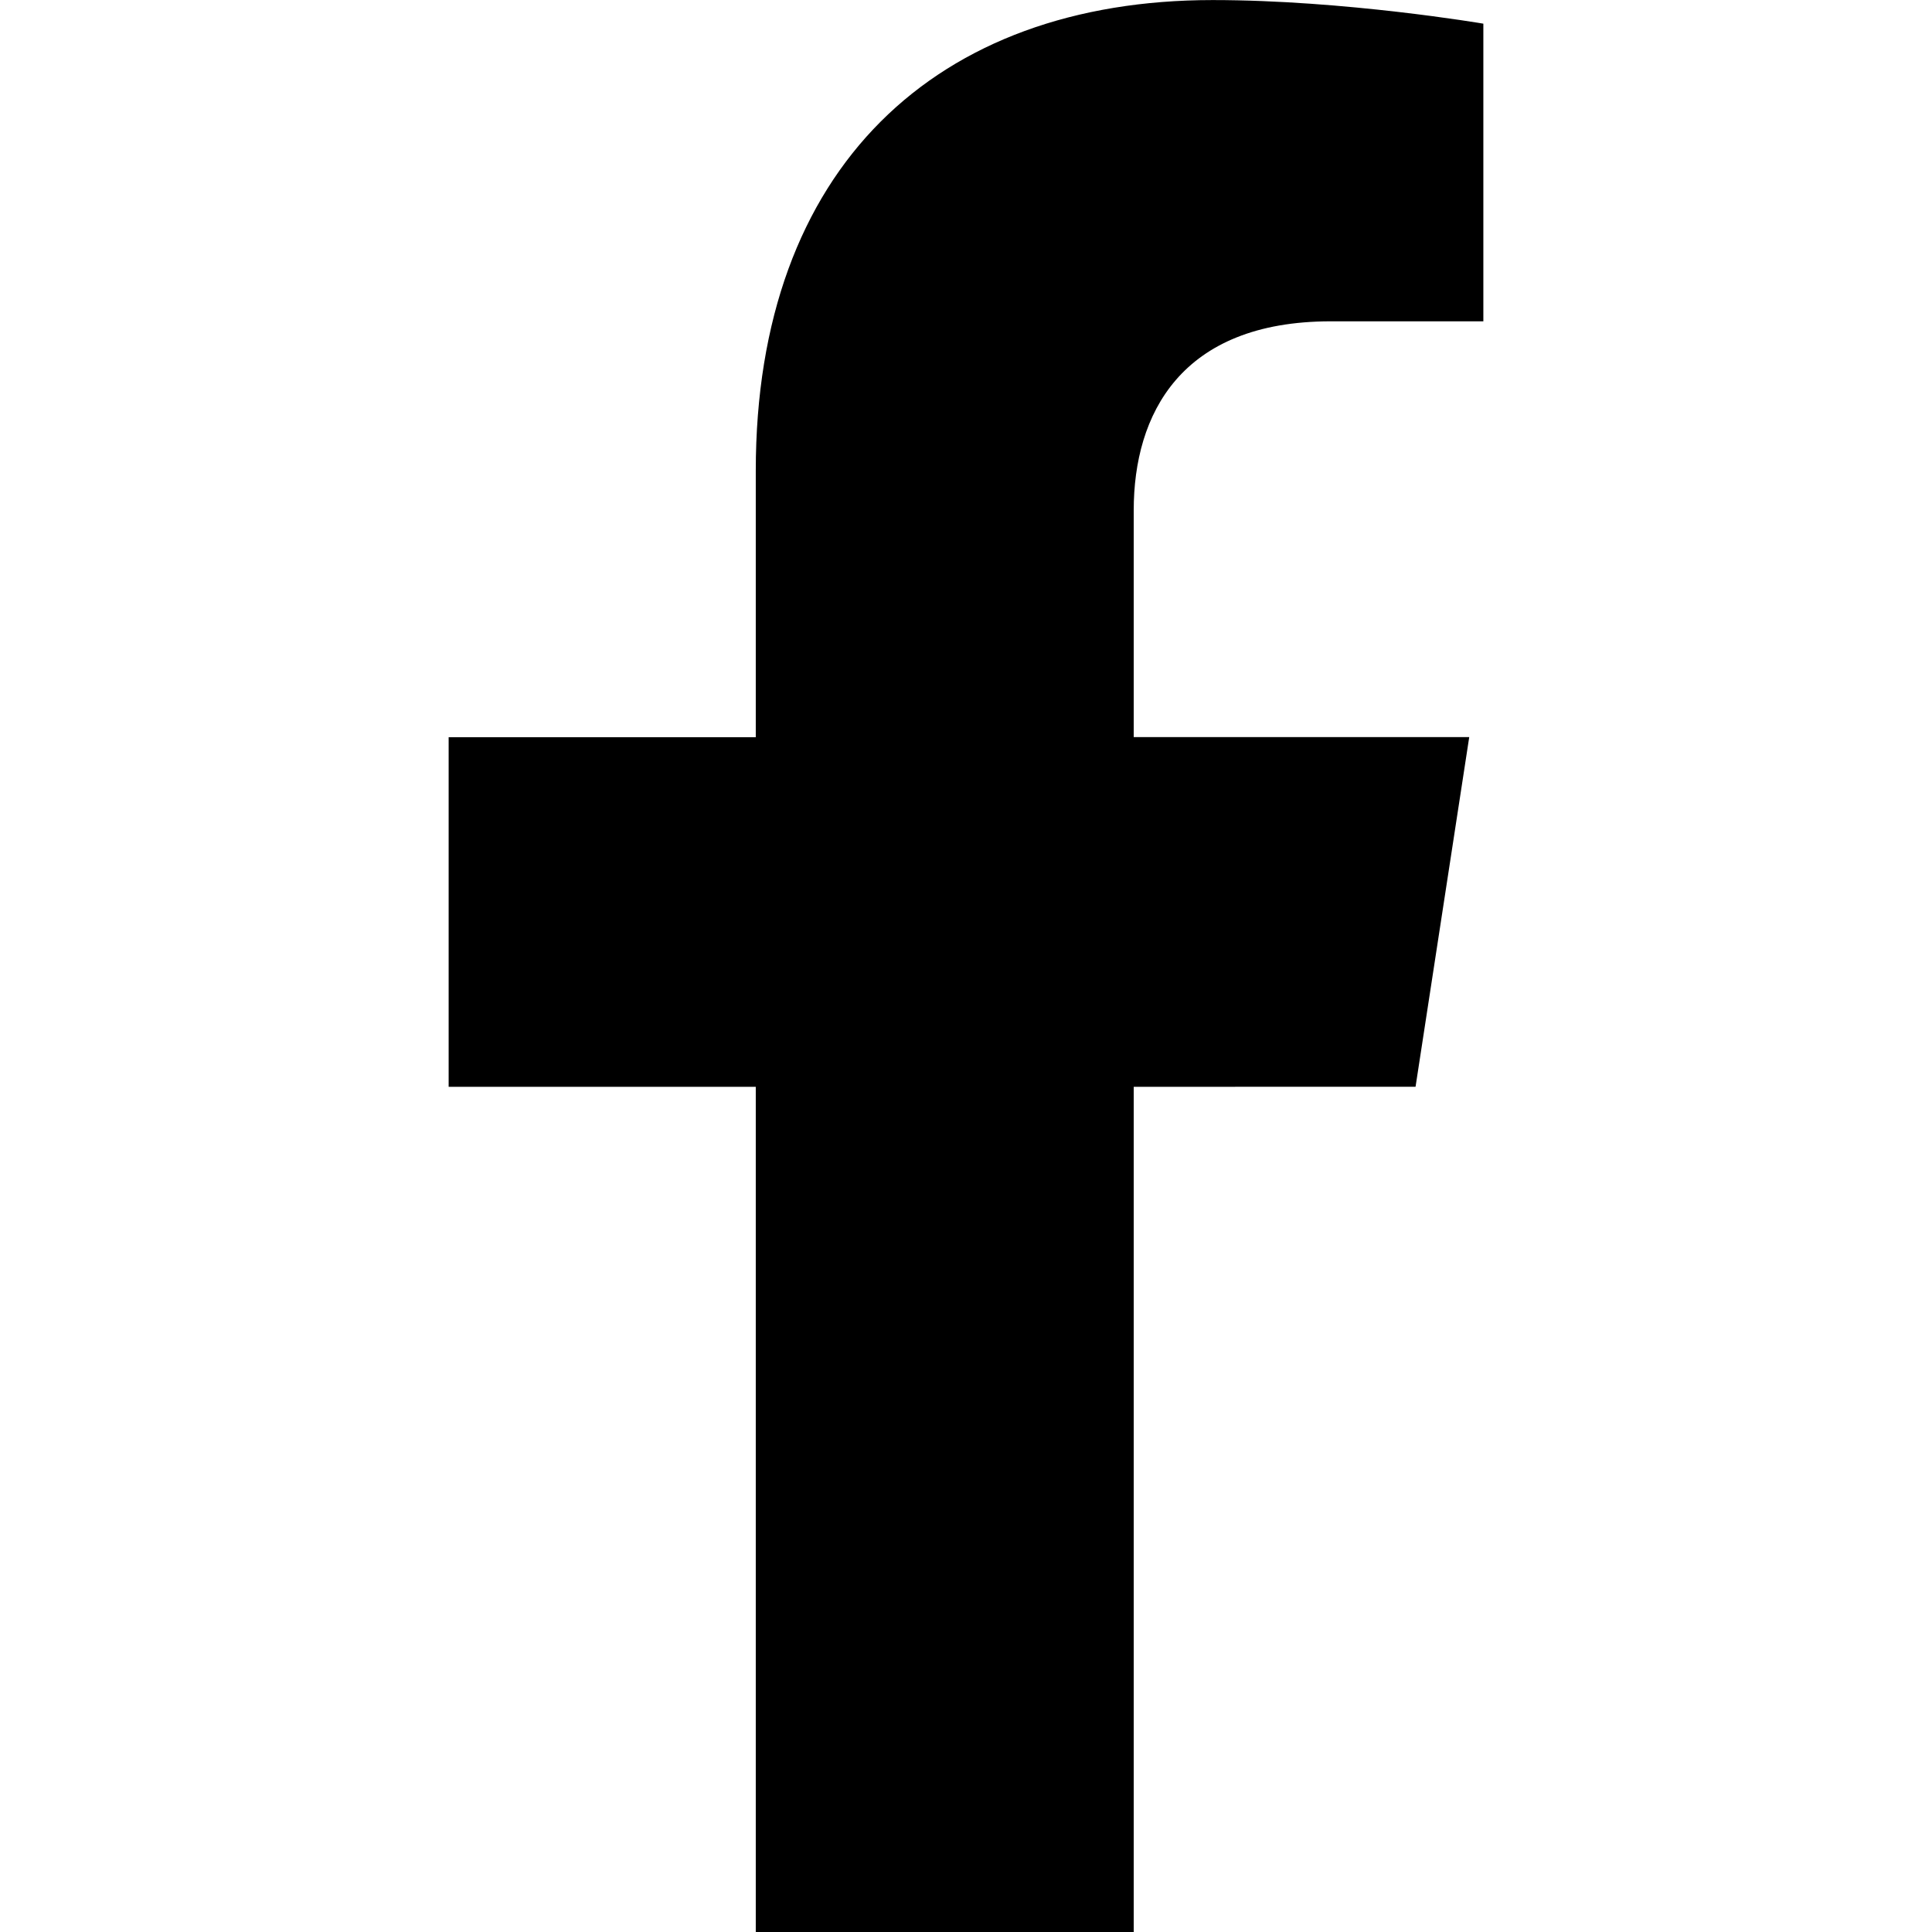
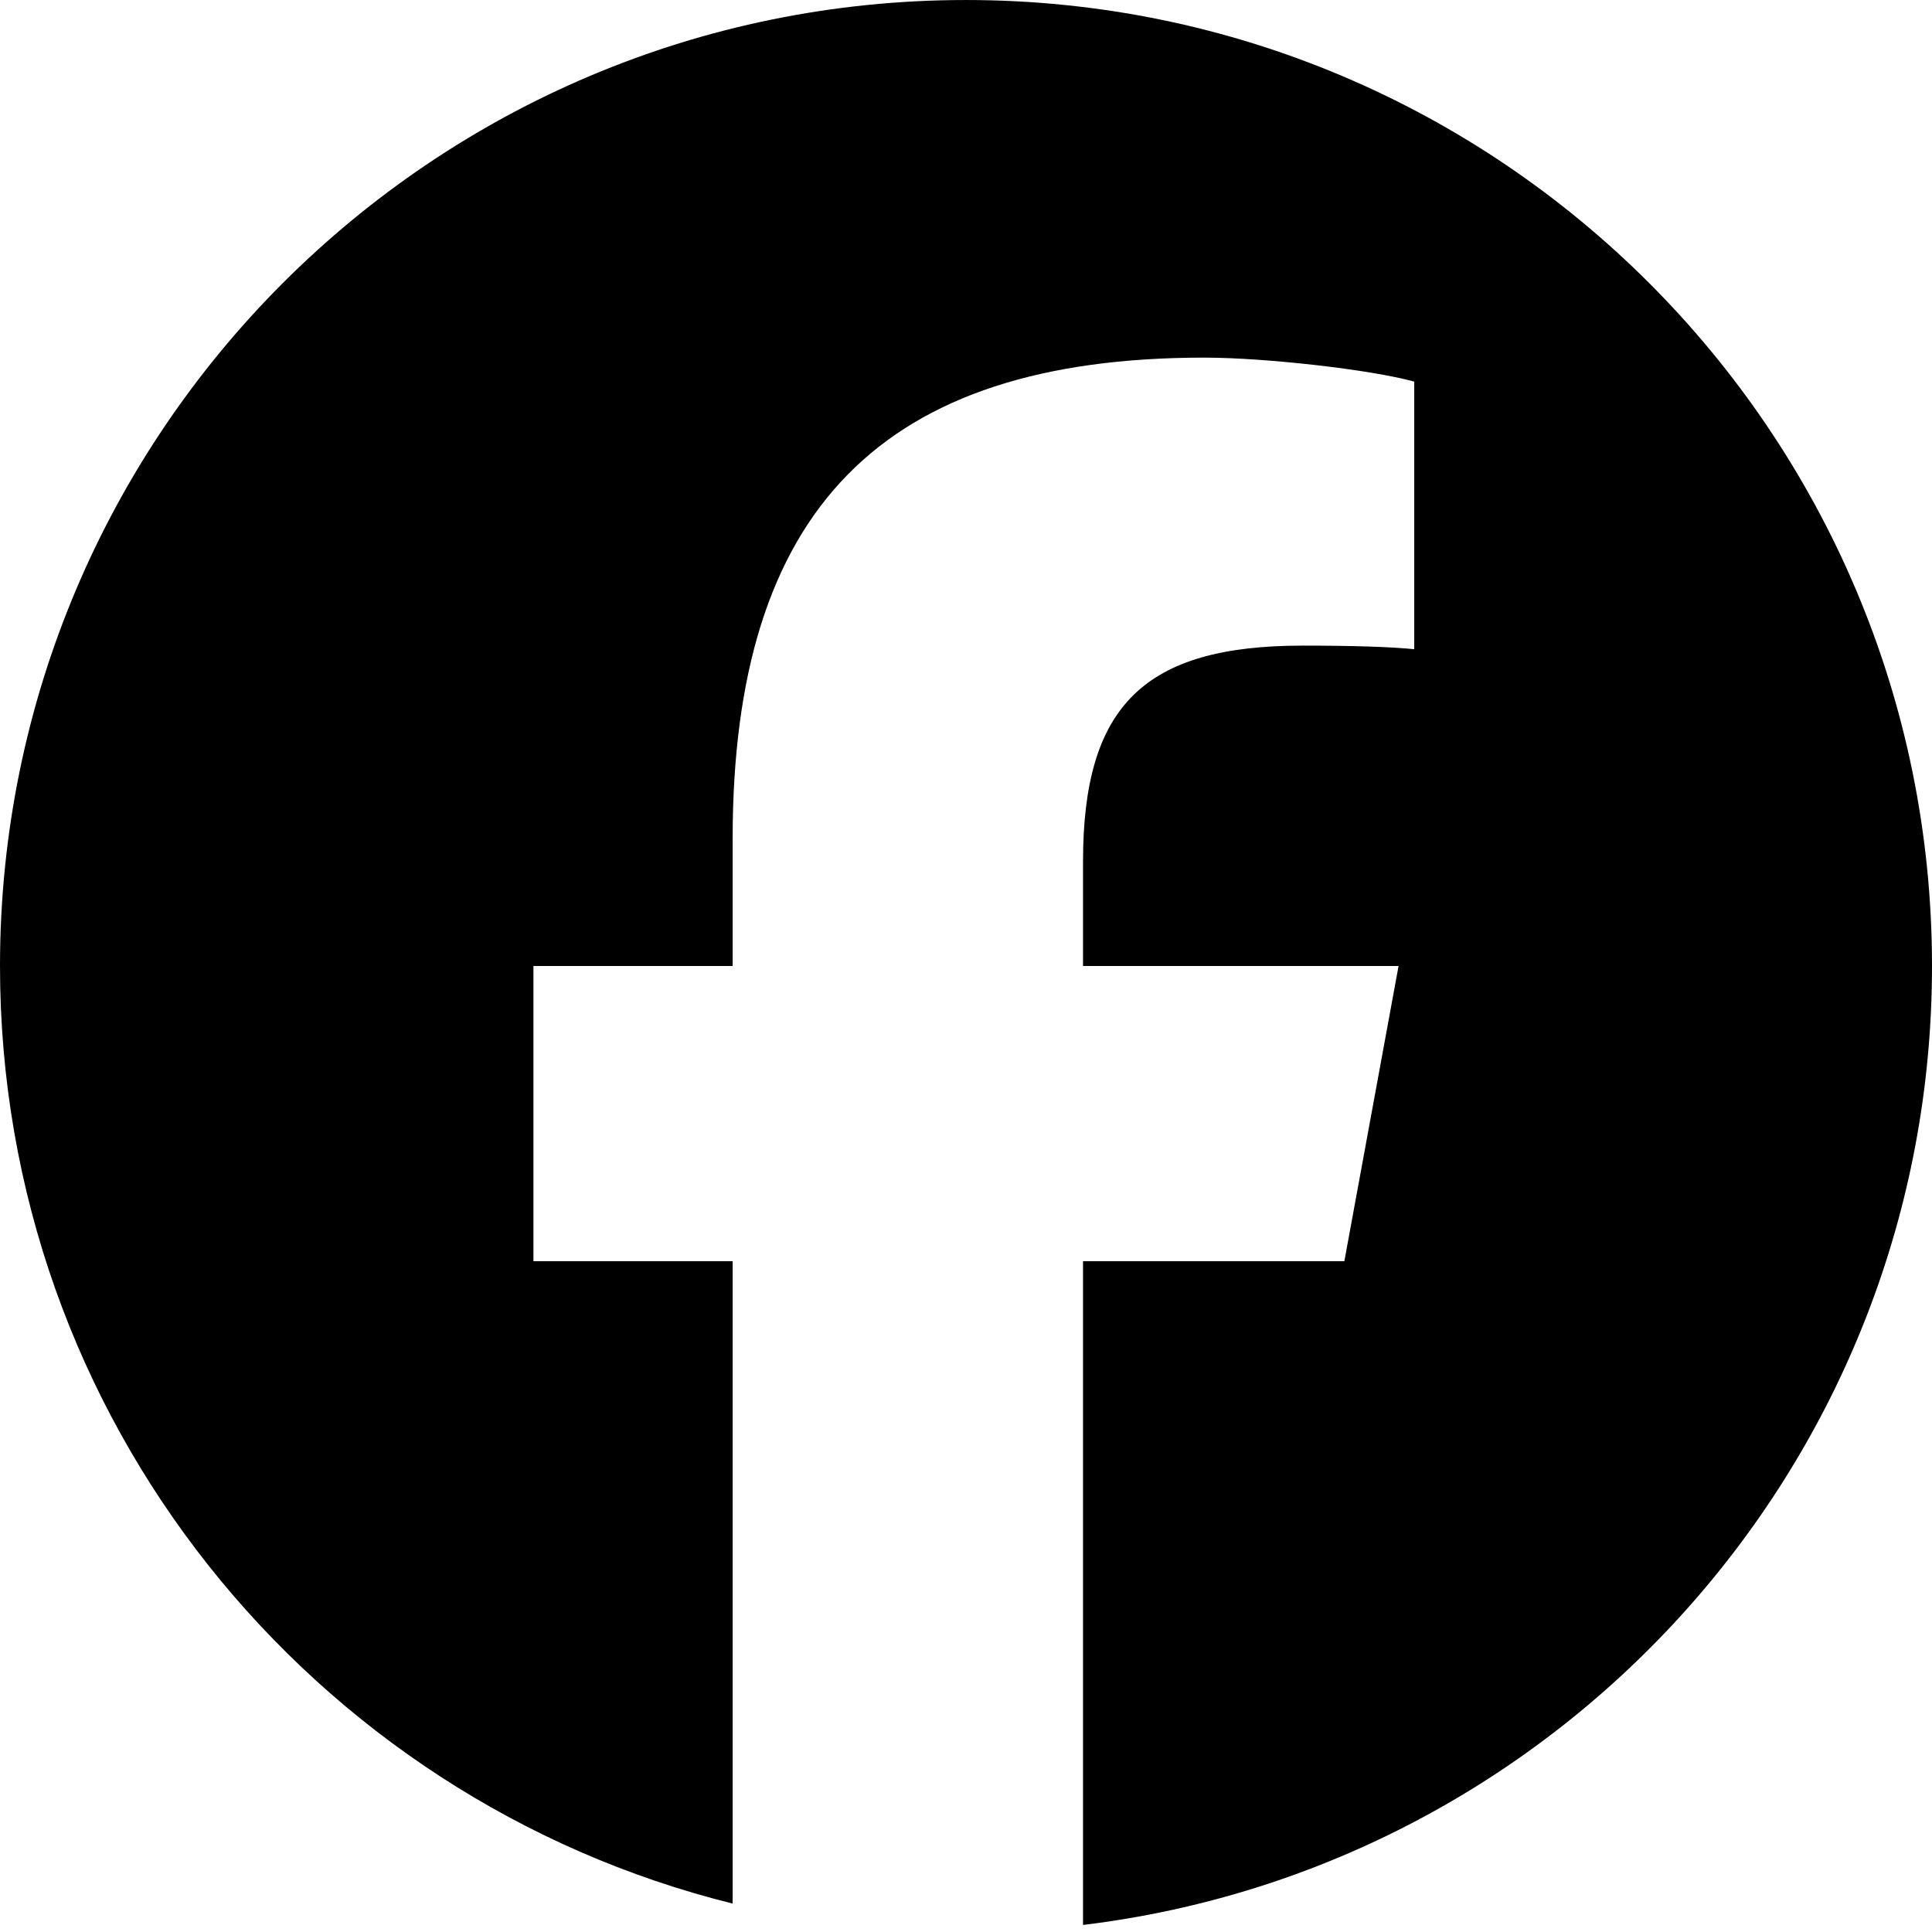
- <svg xmlns="http://www.w3.org/2000/svg" viewBox="0 0 32 32">
-   <path d="M23.446 18l0.889-5.791h-5.557v-3.758c0-1.584 0.776-3.129 3.265-3.129h2.526v-4.93c0 0-2.292-0.391-4.484-0.391-4.576 0-7.567 2.774-7.567 7.795v4.414h-5.087v5.791h5.087v14h6.26v-14z" fill="currentColor" />
+ <svg xmlns="http://www.w3.org/2000/svg" viewBox="0 0 32 32" height="32" width="32" xml:space="preserve" style="fill-rule:evenodd;clip-rule:evenodd;stroke-linejoin:round;stroke-miterlimit:2">
+   <path d="M0 1.831c0-138.071-111.929-250-250-250s-250 111.929-250 250c0 117.245 80.715 215.622 189.606 242.638V78.227h-51.552V1.831h51.552v-32.919c0-85.092 38.508-124.532 122.048-124.532 15.838 0 43.167 3.105 54.347 6.211v69.254c-5.901-.621-16.149-.932-28.882-.932-40.993 0-56.832 15.528-56.832 55.9V1.831h81.659l-14.028 76.396h-67.631V250C-95.927 235.049 0 129.649 0 1.831" style="fill-rule:nonzero" transform="matrix(.064 0 0 .064 32 15.883)" />
</svg>
